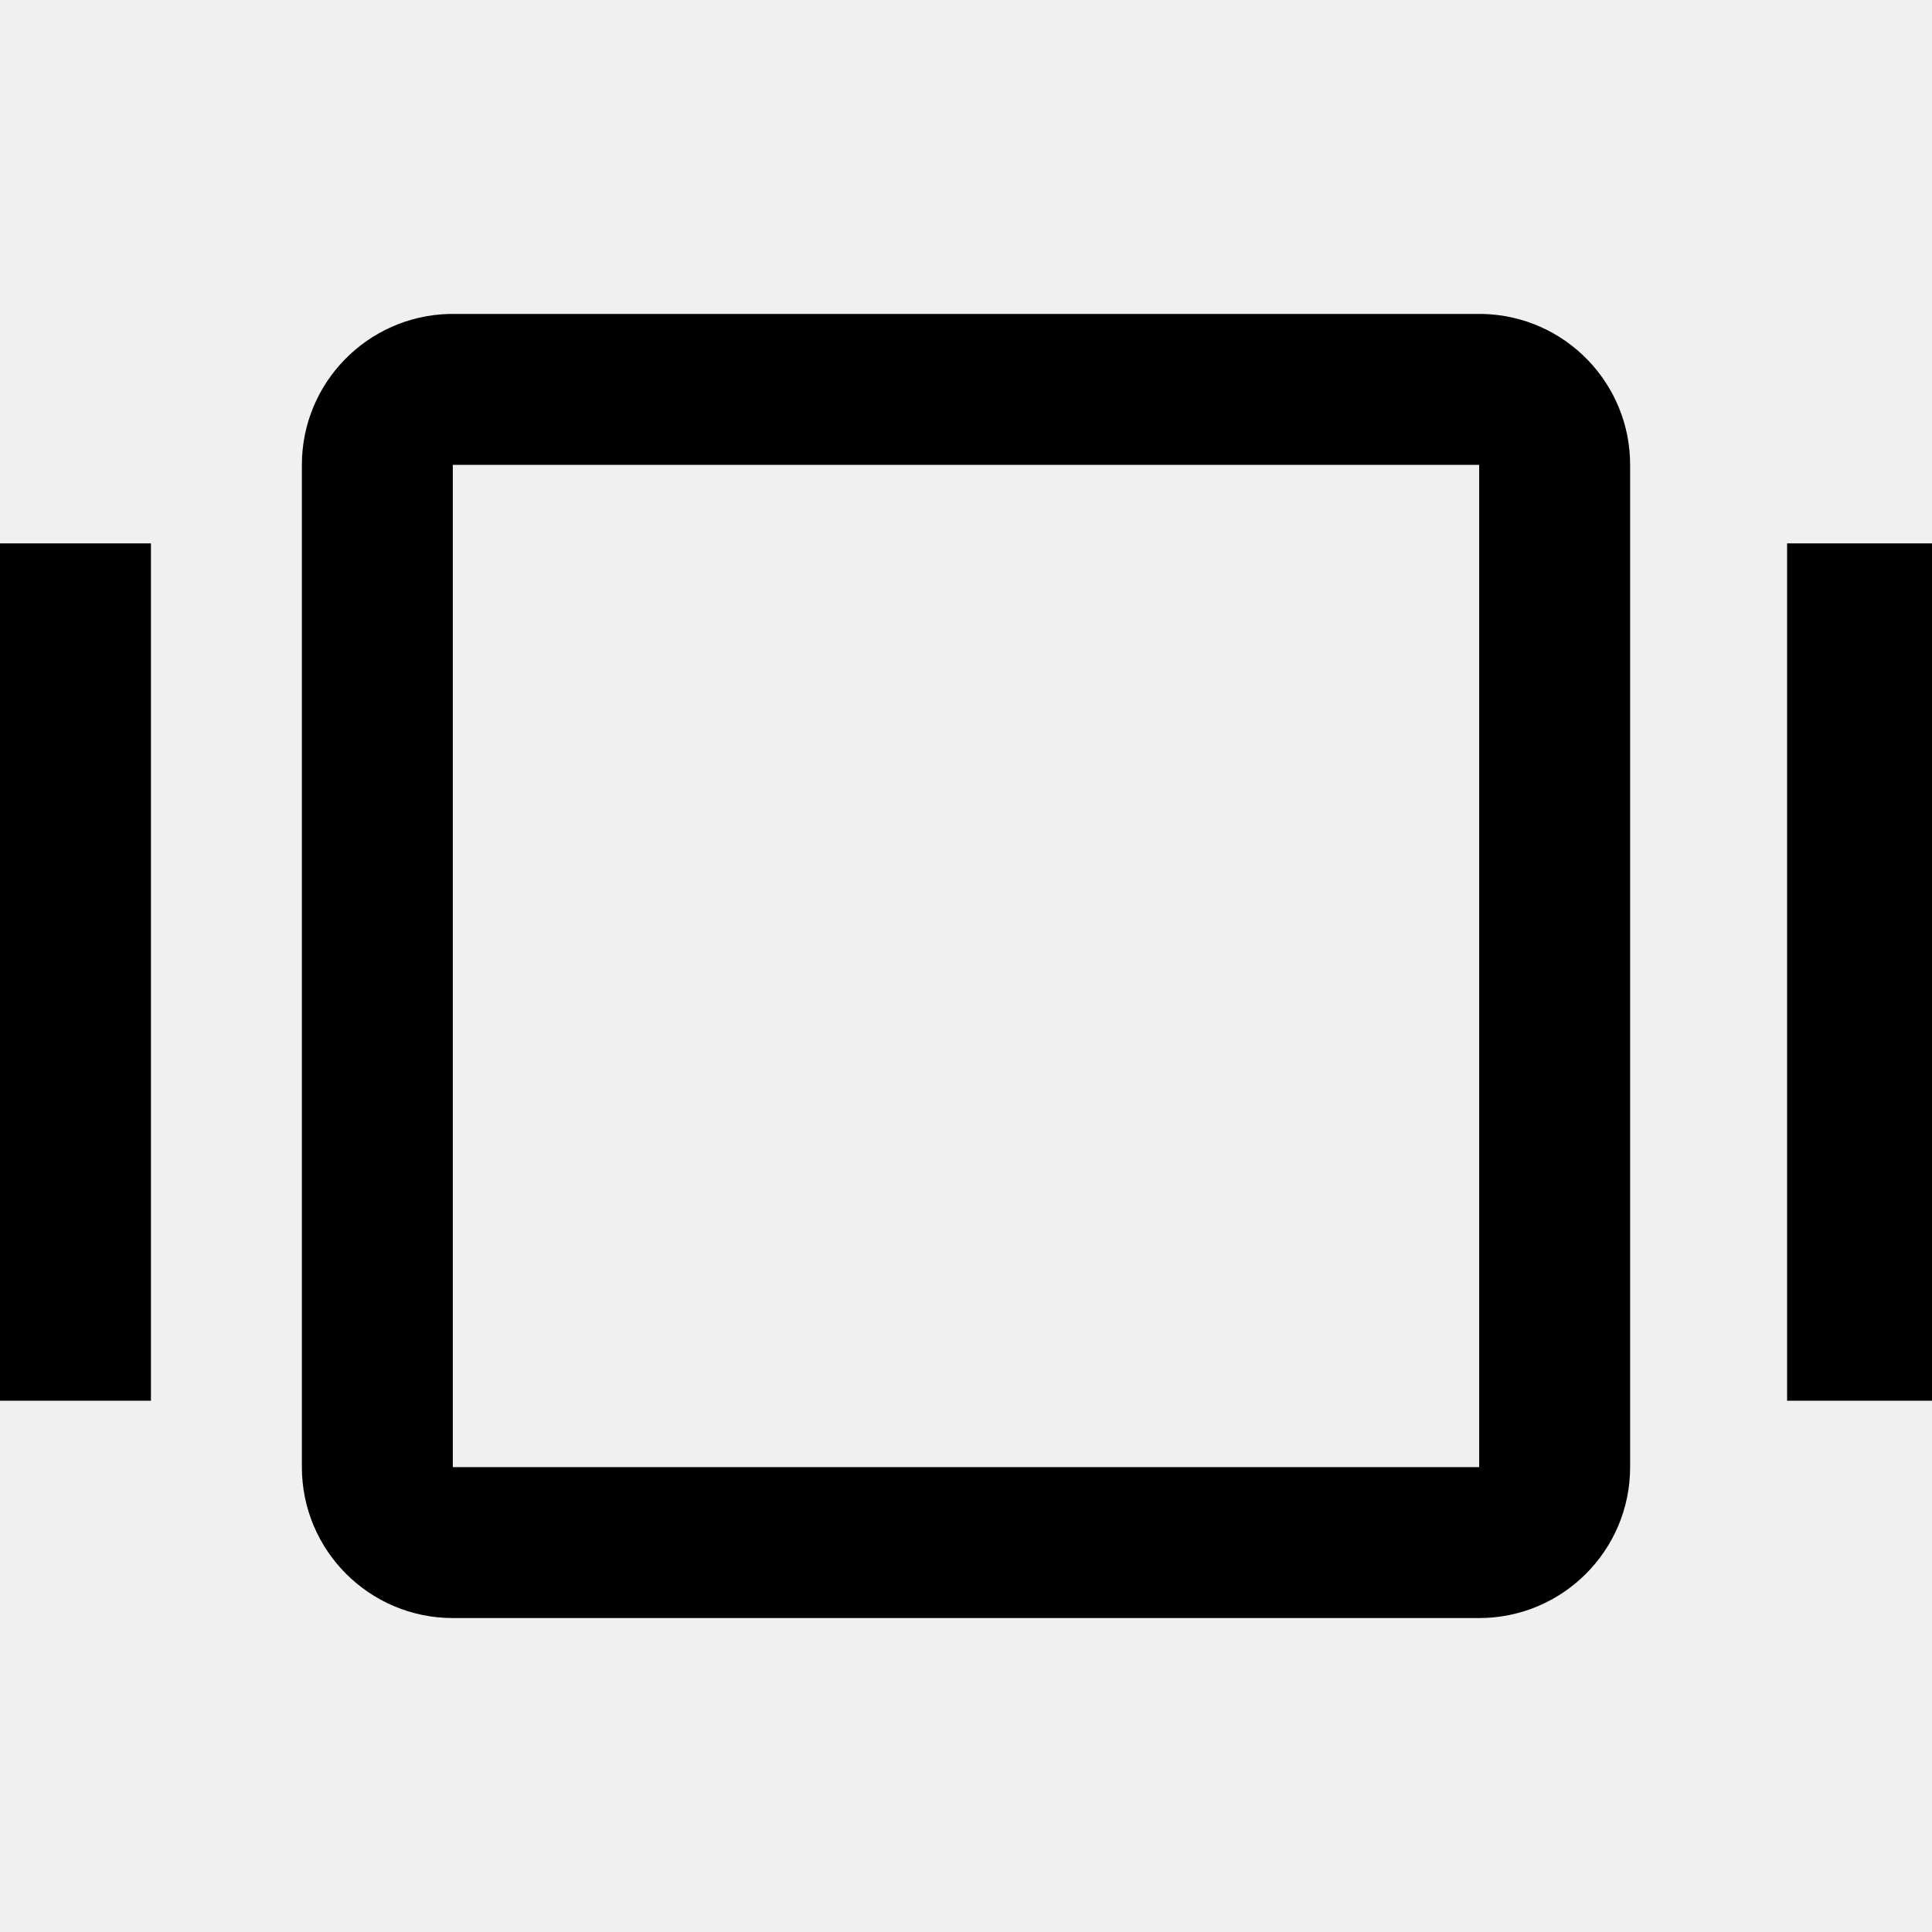
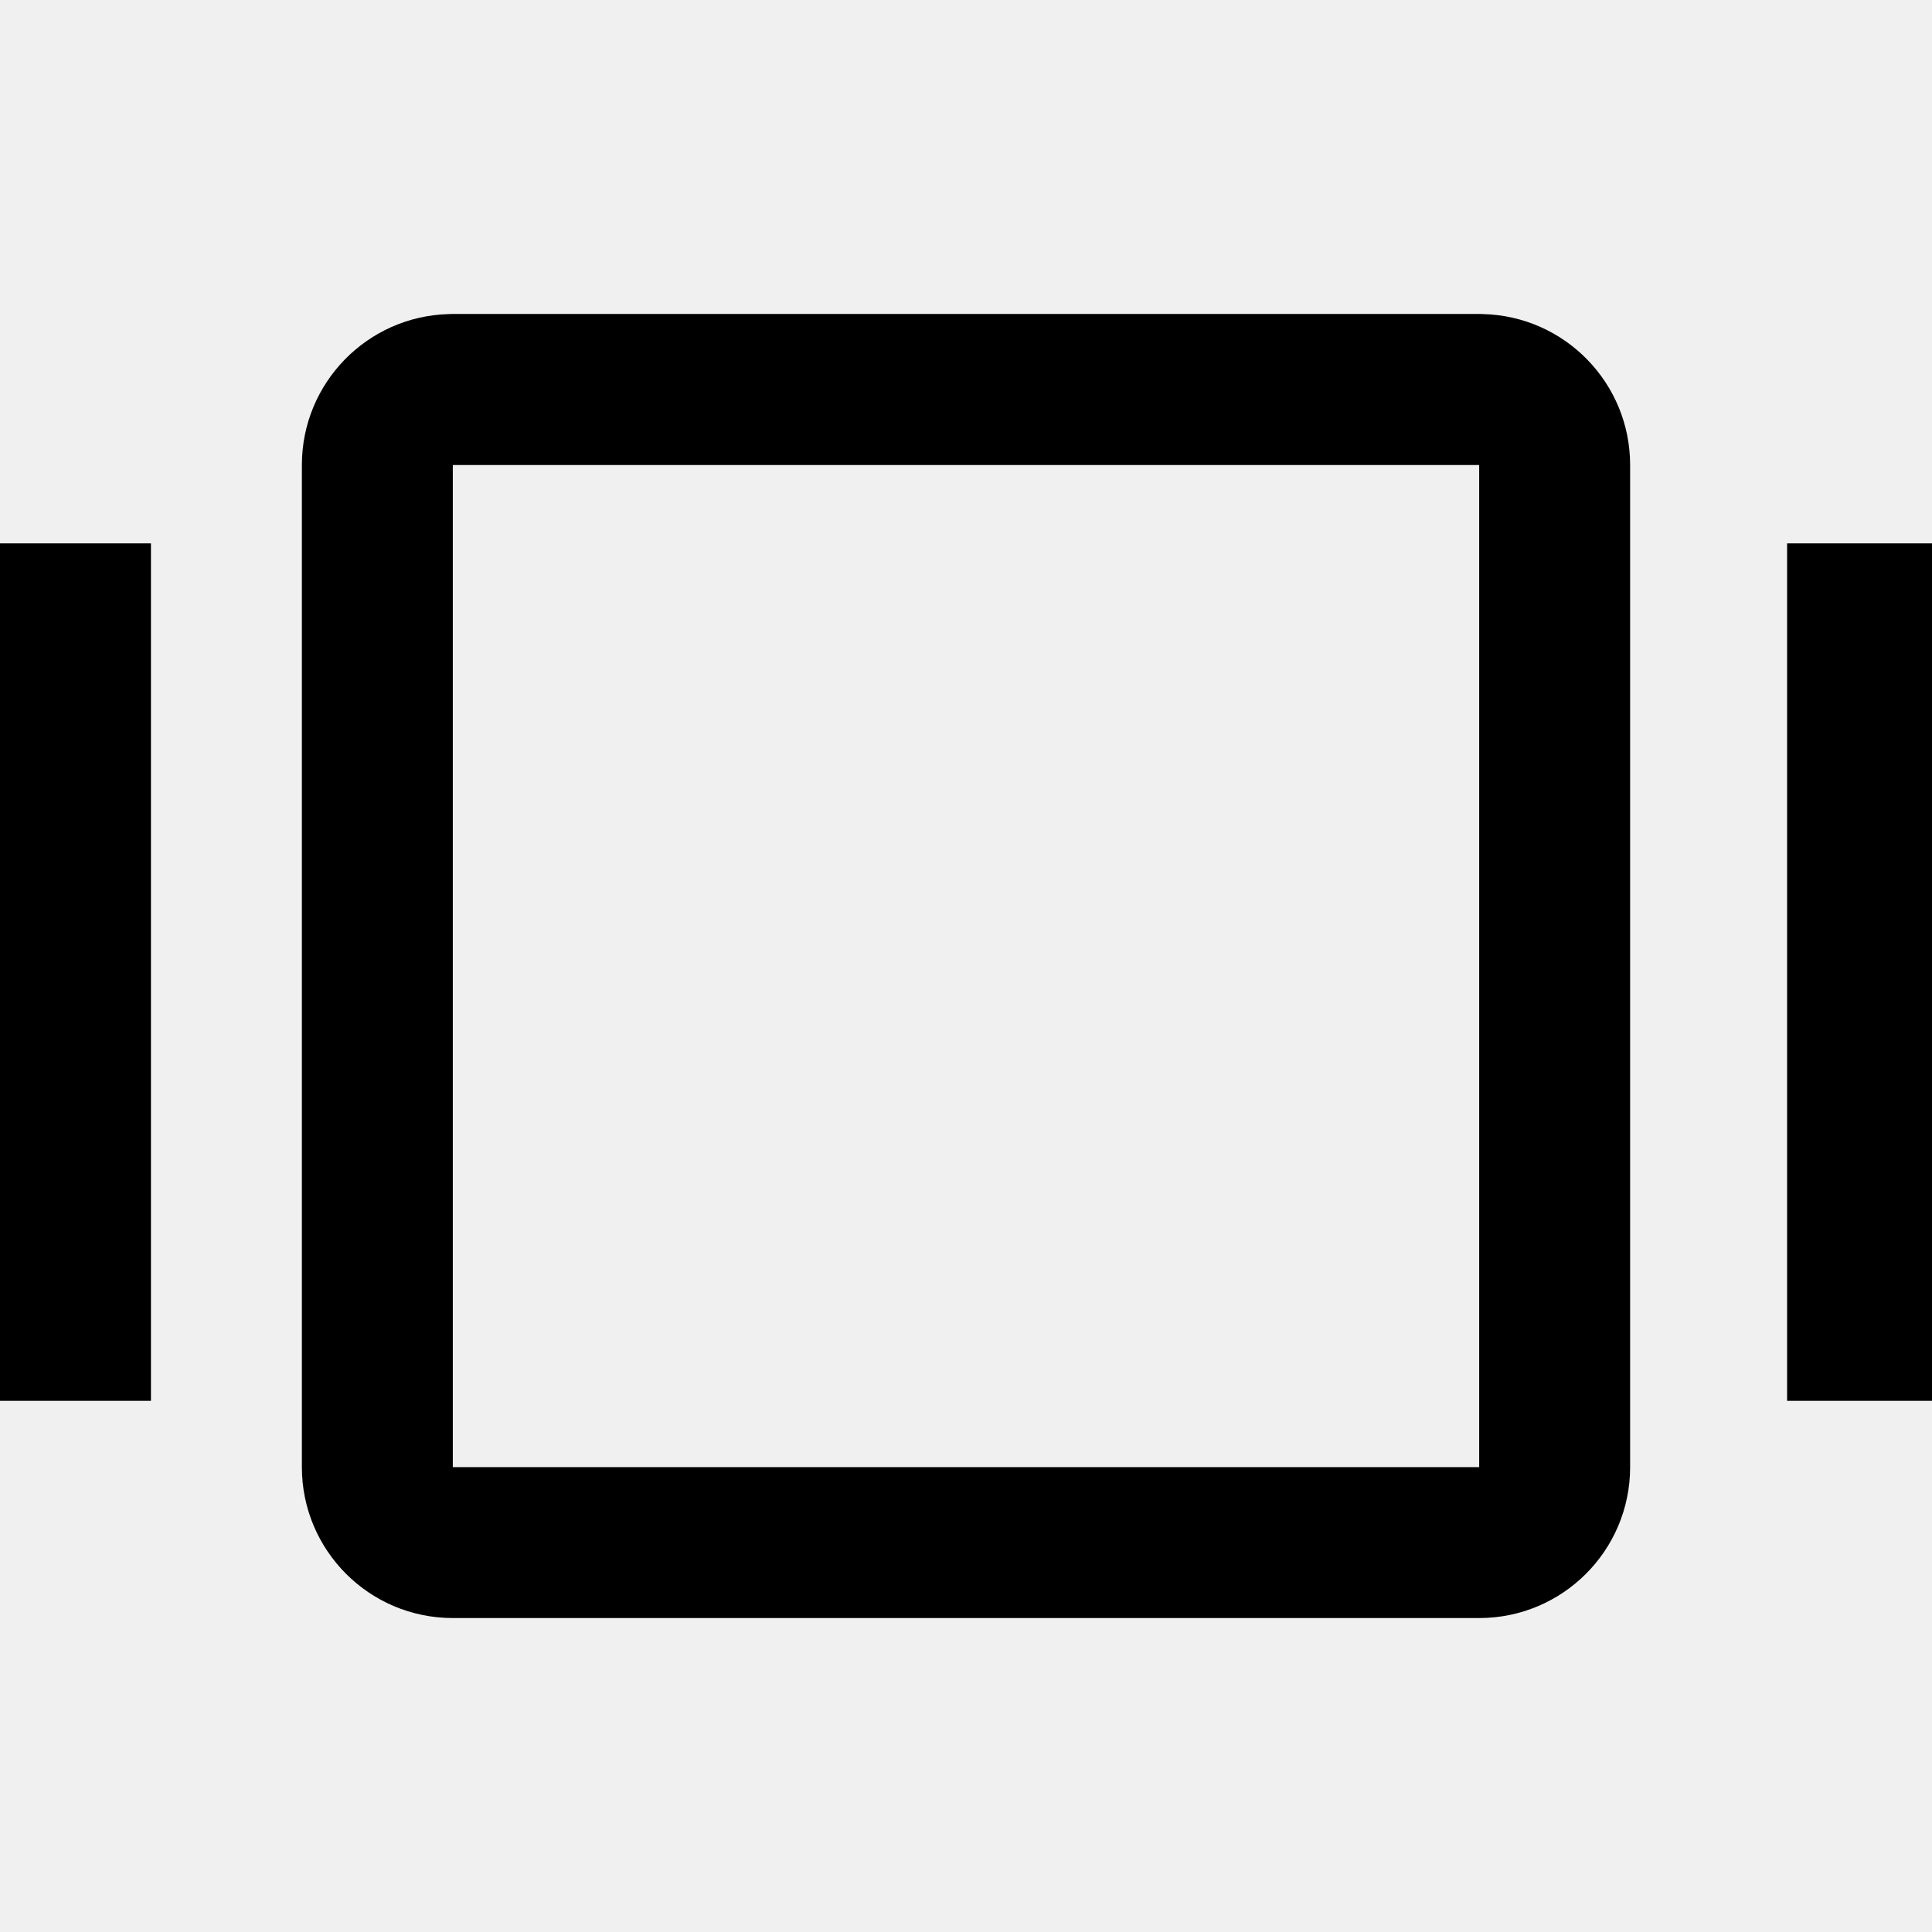
- <svg xmlns="http://www.w3.org/2000/svg" width="16" height="16" viewBox="0 0 16 16">
-   <path d="M12.282 2.6A1.25 1.25 0 0 1 13.5 3.85v8.3c0 .69-.56 1.25-1.25 1.25h-8.5c-.69 0-1.25-.56-1.25-1.25v-8.3c0-.679.542-1.232 1.218-1.25zM3.75 12.15h8.5v-8.3h-8.5zm-2.5-.55H0V4.5h1.25zm14.8 0H14.8V4.5h1.25z" />
+ <svg xmlns="http://www.w3.org/2000/svg" width="16" height="16" viewBox="0 0 16 16" fill="none">
+   <g clip-path="url(#clip0_7795_380)">
+     <path d="M12.282 2.601C12.958 2.618 13.5 3.171 13.5 3.851V12.15C13.5 12.841 12.94 13.4 12.25 13.4H3.75C3.06 13.4 2.5 12.841 2.5 12.15V3.851C2.5 3.171 3.042 2.618 3.718 2.601L3.75 2.6H12.25L12.282 2.601ZM3.75 12.15H12.25V3.851H3.75V12.15ZM1.25 11.601H0V4.5H1.25V11.601ZM16.05 11.601H14.8V4.5H16.05V11.601Z" fill="currentColor" />
+   </g>
+   <defs>
+     <clipPath id="clip0_7795_380">
+       <rect width="16" height="16" fill="white" />
+     </clipPath>
+   </defs>
</svg>
